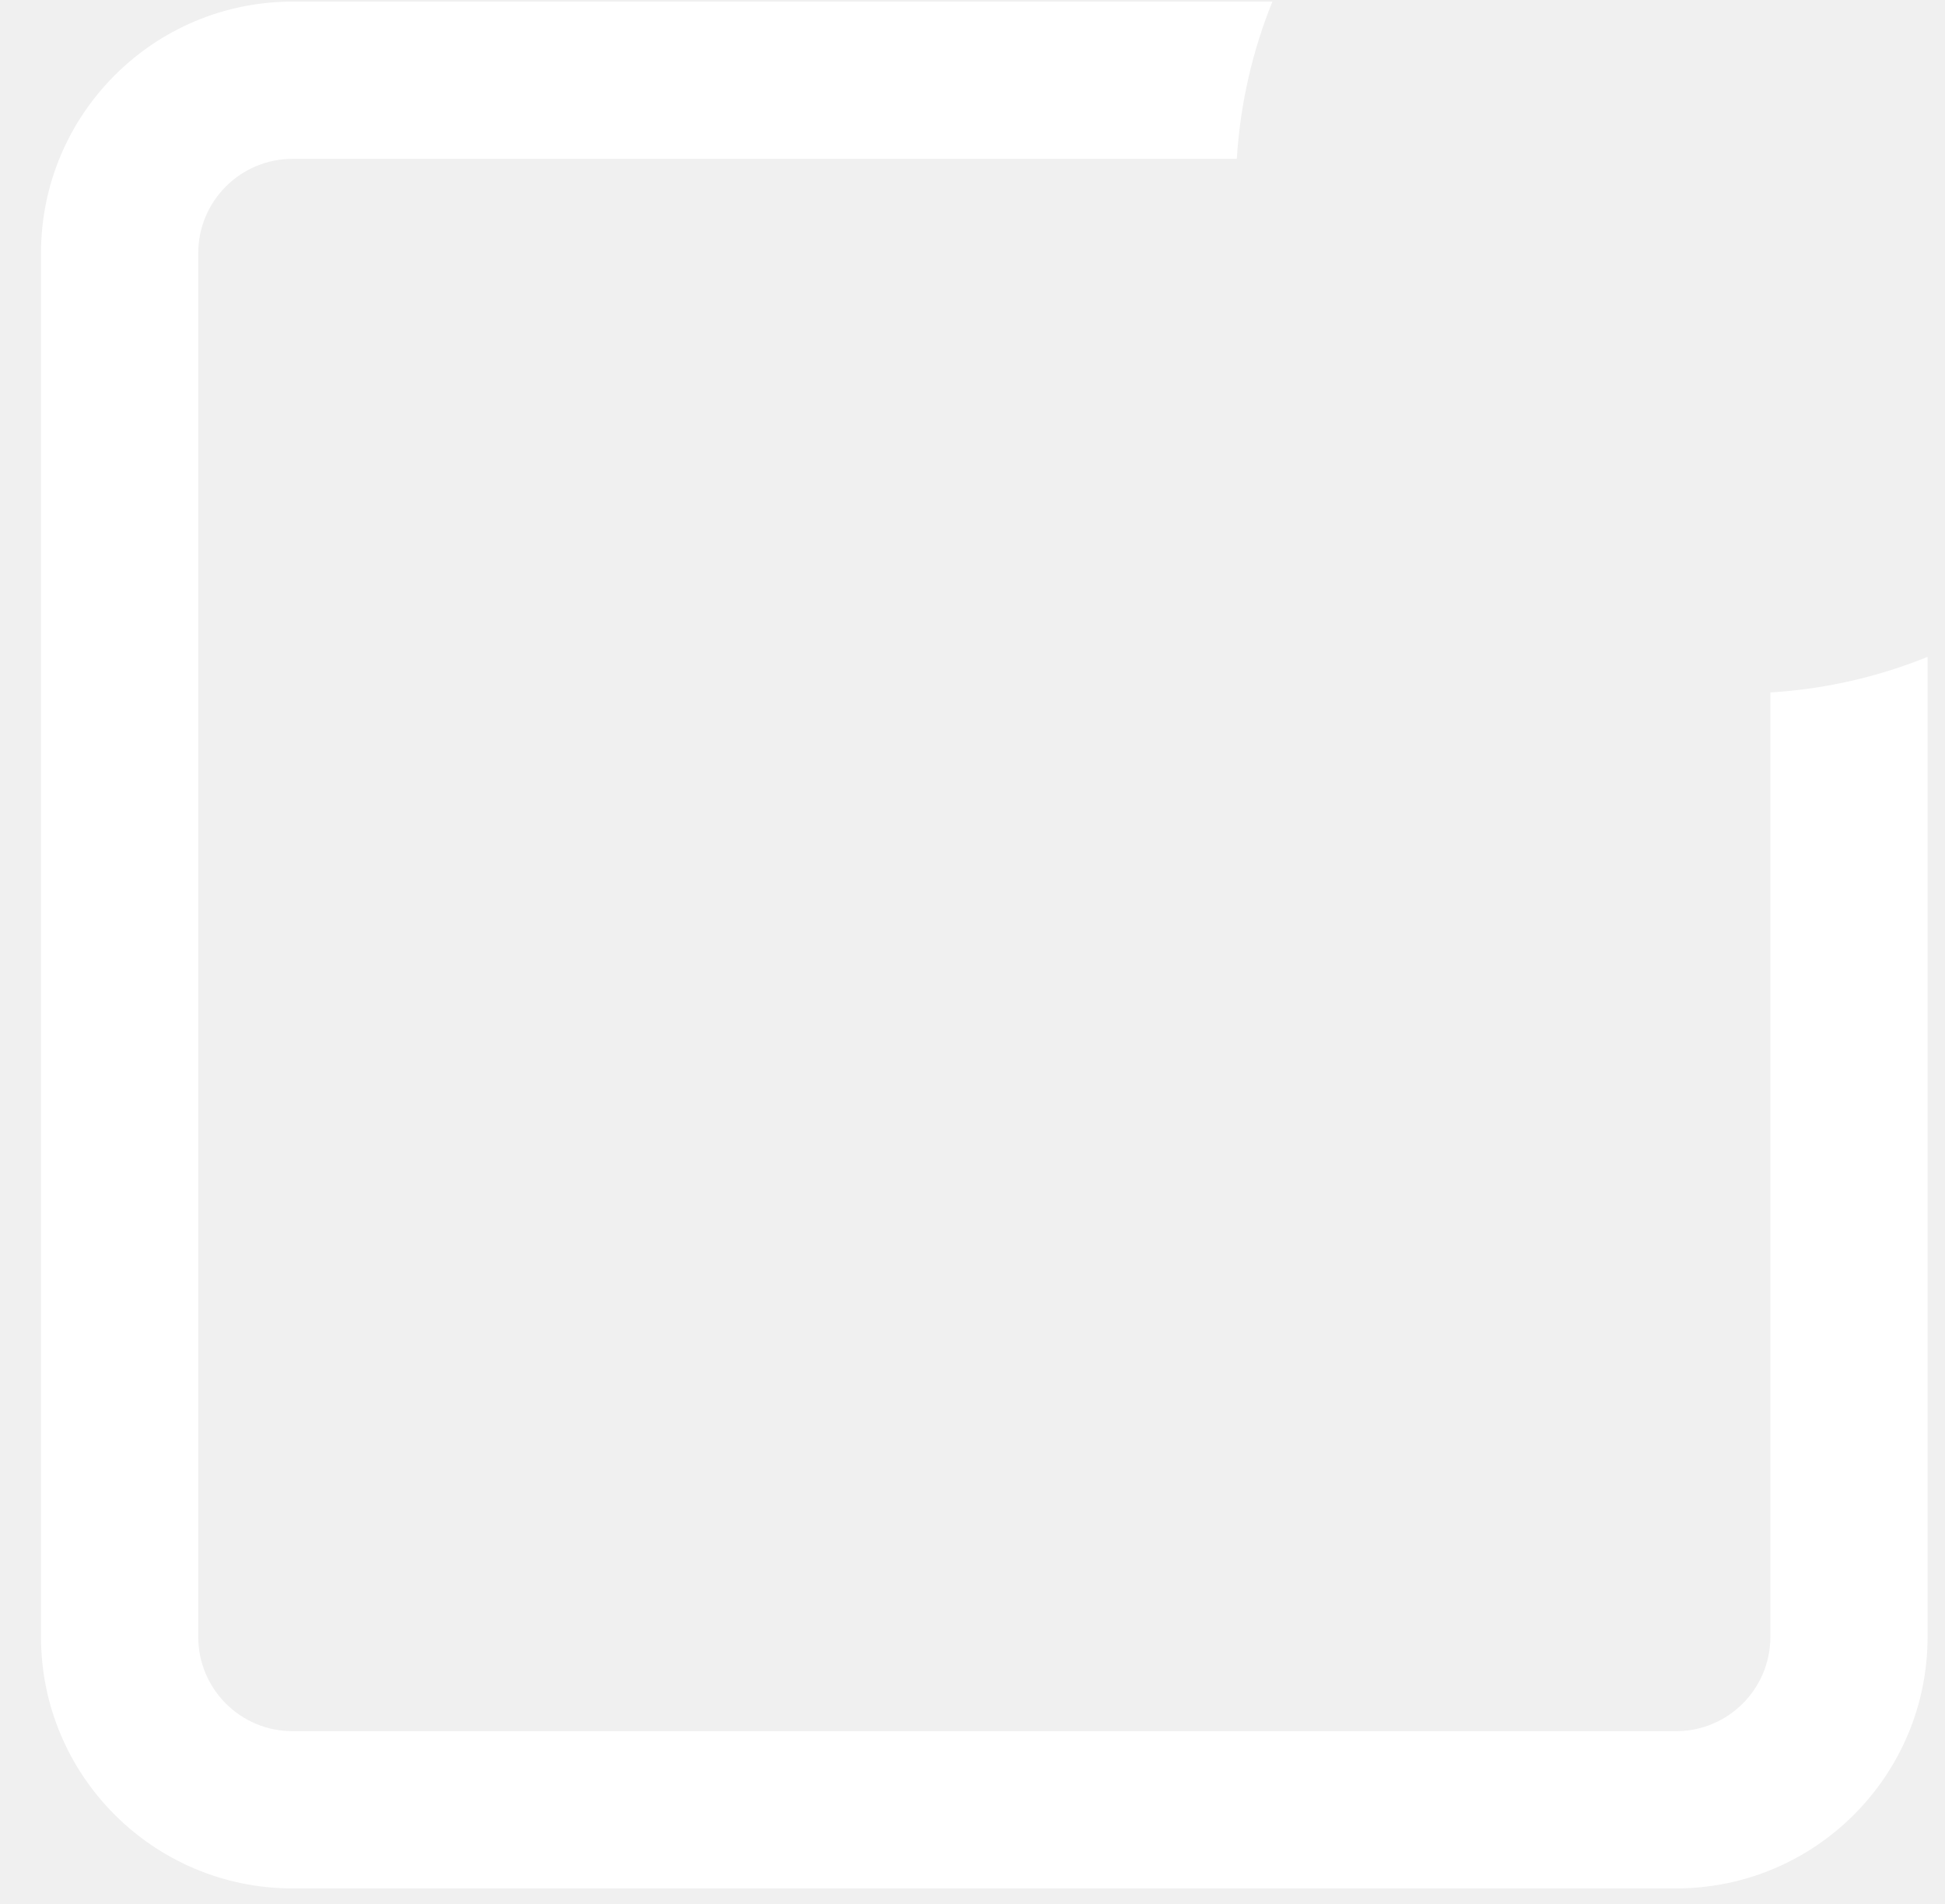
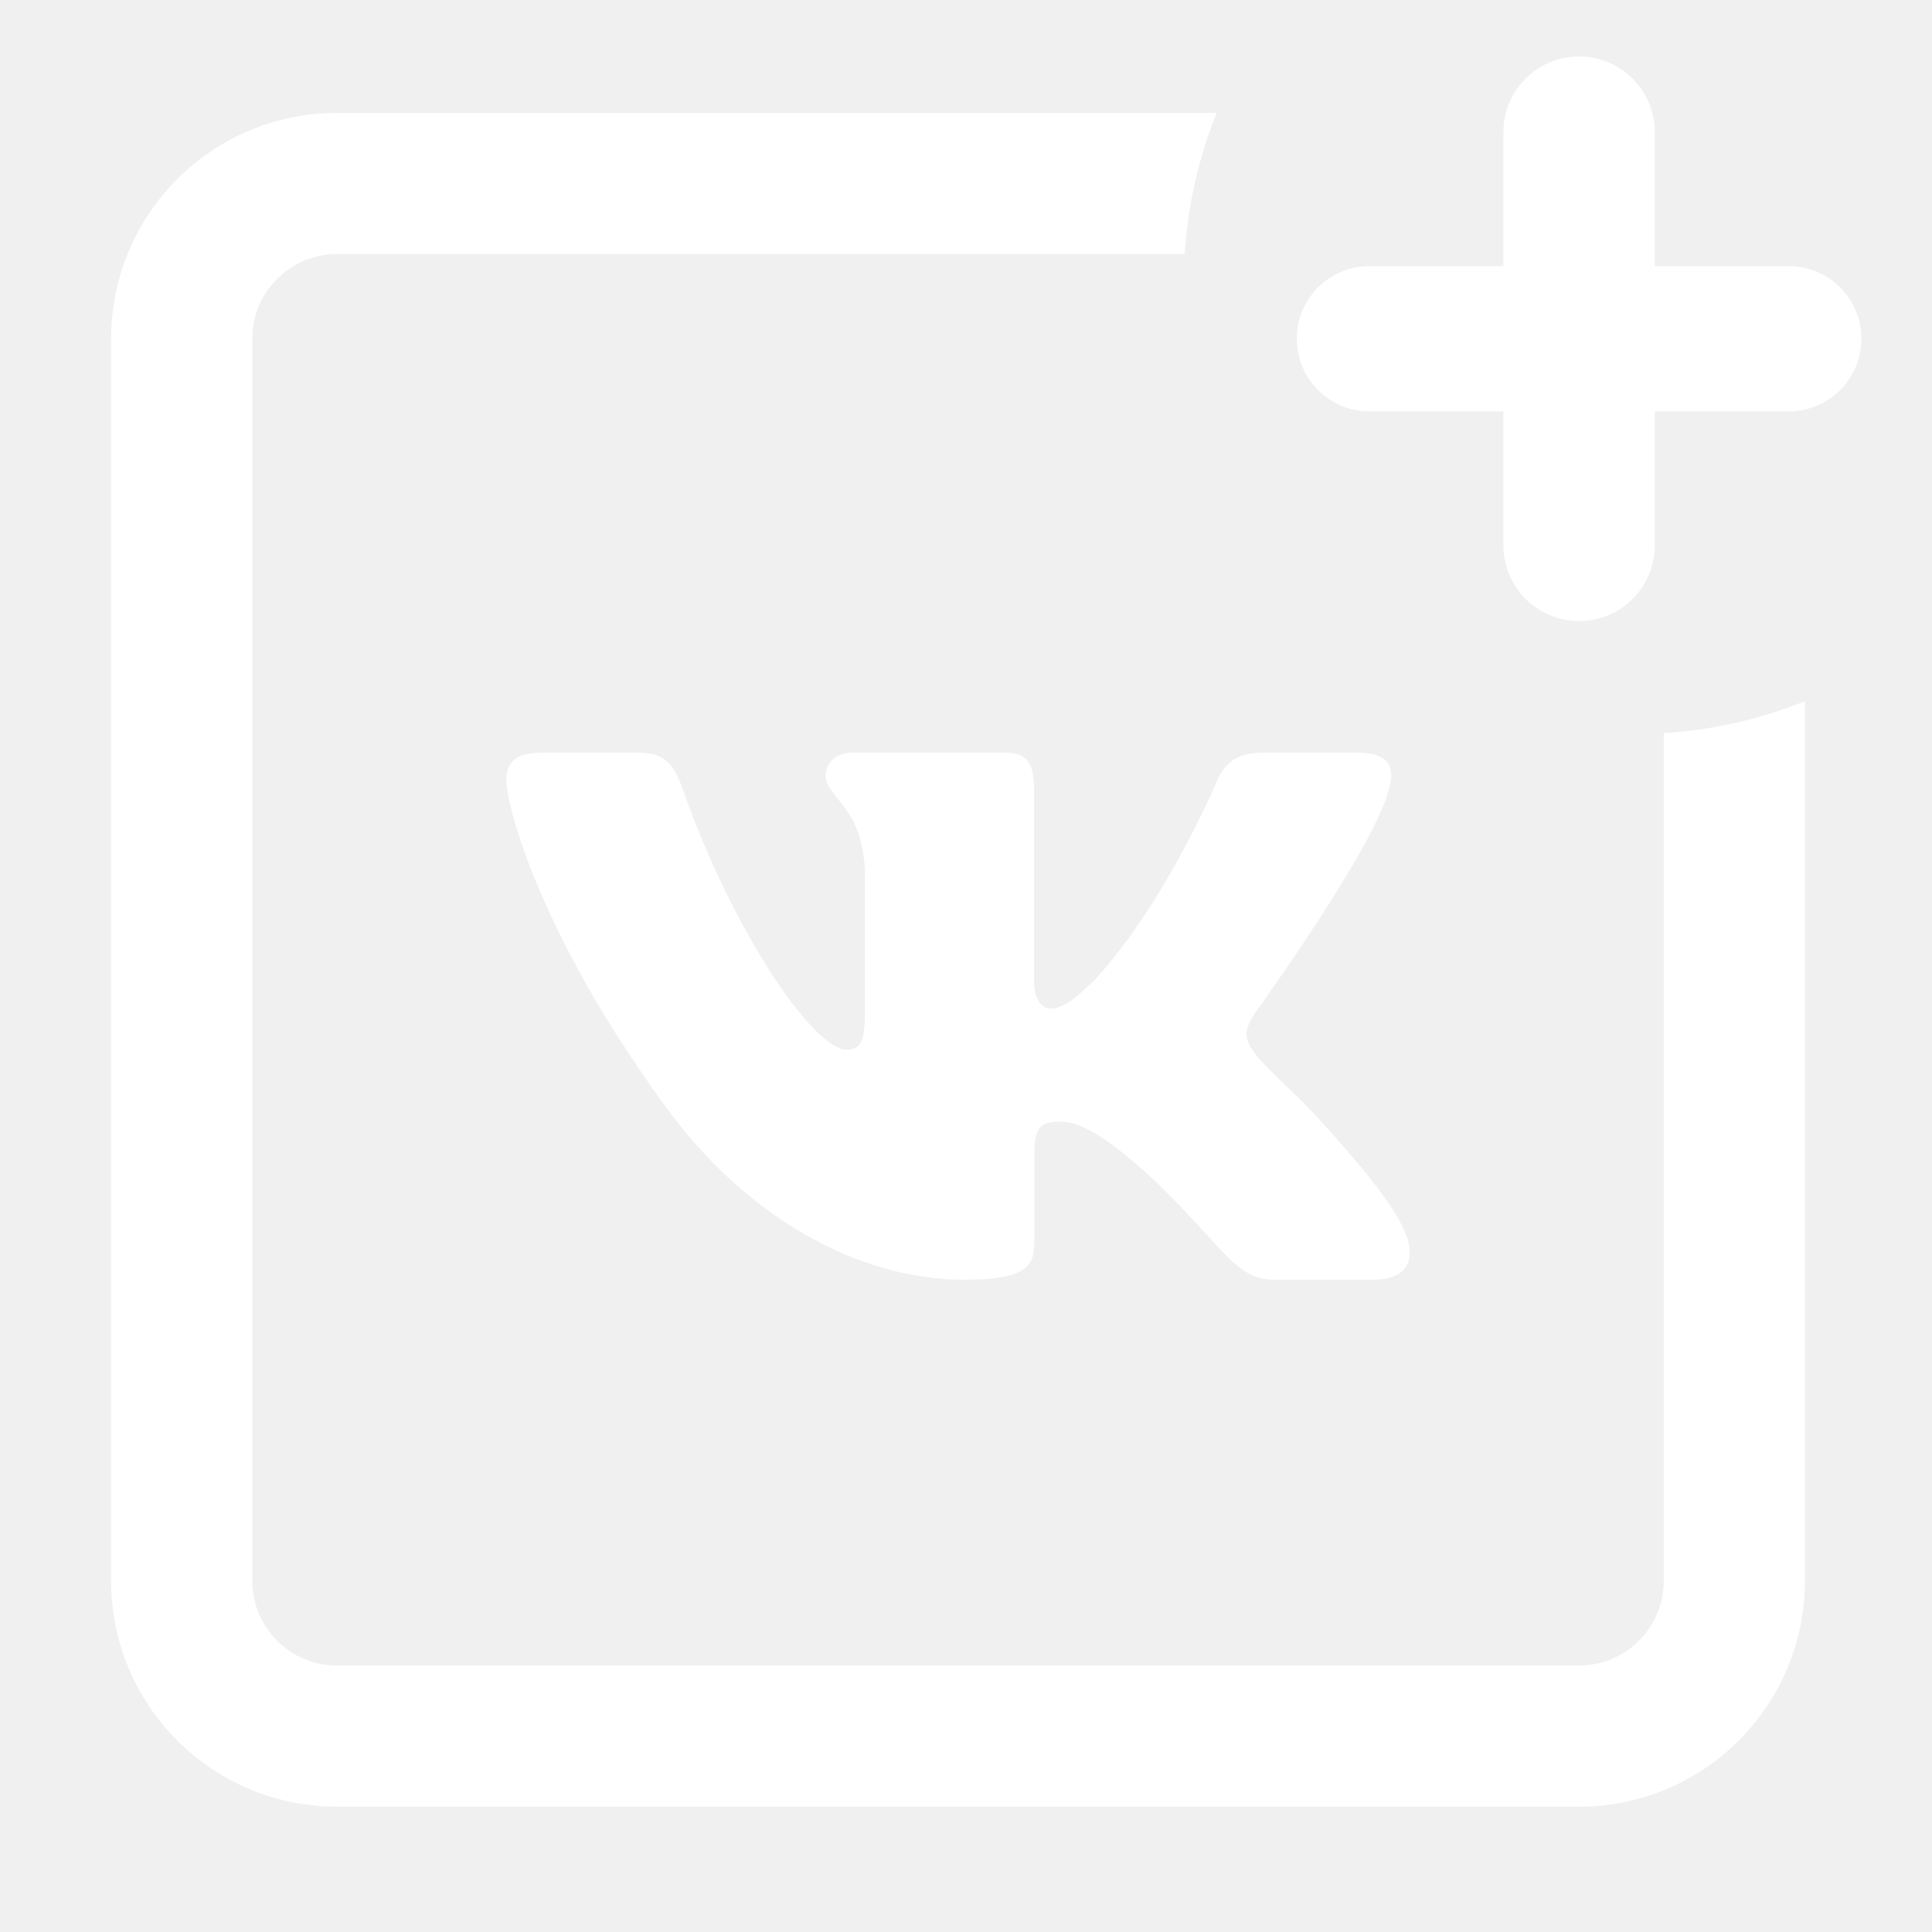
- <svg xmlns="http://www.w3.org/2000/svg" width="47" height="46" viewBox="0 0 47 46" fill="none">
-   <path fill-rule="evenodd" clip-rule="evenodd" d="M30.747 0.039H7.07C3.713 0.039 0.991 2.761 0.991 6.118V39.549C0.991 42.906 3.713 45.627 7.07 45.627H40.501C43.858 45.627 46.579 42.906 46.579 39.549V15.871C45.394 16.351 44.116 16.649 42.78 16.731V39.549C42.78 40.808 41.76 41.828 40.501 41.828H7.07C5.811 41.828 4.79 40.808 4.79 39.549V6.118C4.79 4.859 5.811 3.838 7.07 3.838H29.887C29.969 2.502 30.268 1.224 30.747 0.039Z" fill="white" />
+ <svg xmlns="http://www.w3.org/2000/svg" width="52" height="52" viewBox="0 0 52 52" fill="none">
+   <path fill-rule="evenodd" clip-rule="evenodd" d="M32.747 3.039H9.07C5.713 3.039 2.991 5.761 2.991 9.118V42.549C2.991 45.906 5.713 48.627 9.07 48.627H42.501C45.858 48.627 48.579 45.906 48.579 42.549V18.871C47.394 19.351 46.116 19.649 44.78 19.731V42.549C44.78 43.808 43.76 44.828 42.501 44.828H9.07C7.811 44.828 6.79 43.808 6.79 42.549V9.118C6.79 7.859 7.811 6.838 9.07 6.838H31.887C31.969 5.502 32.268 4.224 32.747 3.039Z" fill="white" />
+   <path d="M42.501 16.716C41.376 16.716 40.464 15.803 40.464 14.678C40.464 14.352 40.464 14.031 40.464 13.713C40.464 12.747 40.464 11.836 40.464 10.981V7.254C40.464 6.399 40.464 5.488 40.464 4.523C40.464 4.205 40.464 3.883 40.464 3.557C40.464 2.432 41.376 1.52 42.501 1.52C43.627 1.52 44.539 2.432 44.539 3.557C44.539 3.883 44.539 4.205 44.539 4.523C44.539 5.488 44.539 6.399 44.539 7.254V10.981C44.539 11.836 44.539 12.747 44.539 13.713C44.539 14.031 44.539 14.352 44.539 14.678C44.539 15.803 43.627 16.716 42.501 16.716ZM36.858 11.072C35.778 11.072 34.903 10.197 34.903 9.118C34.903 8.038 35.778 7.163 36.858 7.163C37.227 7.163 37.592 7.163 37.952 7.163C38.932 7.163 39.851 7.163 40.709 7.163H44.278C45.146 7.163 46.071 7.163 47.051 7.163C47.411 7.163 47.776 7.163 48.145 7.163C49.224 7.163 50.099 8.038 50.099 9.118C50.099 10.197 49.224 11.072 48.145 11.072C47.776 11.072 47.411 11.072 47.051 11.072C46.071 11.072 45.146 11.072 44.278 11.072H40.709C39.851 11.072 38.932 11.072 37.952 11.072C37.592 11.072 37.227 11.072 36.858 11.072Z" fill="white" />
+   <g clip-path="url(#clip0_686_780)">
+     <path fill-rule="evenodd" clip-rule="evenodd" d="M37.385 21.222C37.553 20.669 37.385 20.261 36.58 20.261H33.921C33.244 20.261 32.932 20.613 32.763 21.001C32.763 21.001 31.41 24.239 29.494 26.342C28.875 26.952 28.593 27.145 28.255 27.145C28.085 27.145 27.831 26.952 27.831 26.398V21.222C27.831 20.557 27.645 20.261 27.081 20.261H22.899C22.477 20.261 22.223 20.569 22.223 20.862C22.223 21.491 23.181 21.637 23.279 23.408V27.256C23.279 28.099 23.124 28.252 22.786 28.252C21.884 28.252 19.691 25 18.389 21.277C18.137 20.553 17.882 20.261 17.202 20.261H14.541C13.781 20.261 13.629 20.613 13.629 21.001C13.629 21.692 14.53 25.124 17.828 29.664C20.026 32.764 23.121 34.444 25.941 34.444C27.631 34.444 27.84 34.072 27.84 33.428V31.085C27.84 30.338 28 30.189 28.536 30.189C28.931 30.189 29.607 30.384 31.185 31.878C32.989 33.65 33.285 34.444 34.3 34.444H36.96C37.72 34.444 38.1 34.072 37.882 33.334C37.641 32.6 36.779 31.536 35.638 30.273C35.018 29.553 34.088 28.778 33.805 28.39C33.411 27.893 33.523 27.671 33.805 27.228C33.805 27.228 37.047 22.744 37.384 21.222H37.385Z" fill="white" />
+   </g>
+   <defs>
+     <clipPath id="clip0_686_780">
+       <rect width="24.314" height="24.314" fill="white" transform="translate(13.6289 15.196)" />
+     </clipPath>
+   </defs>
</svg>
